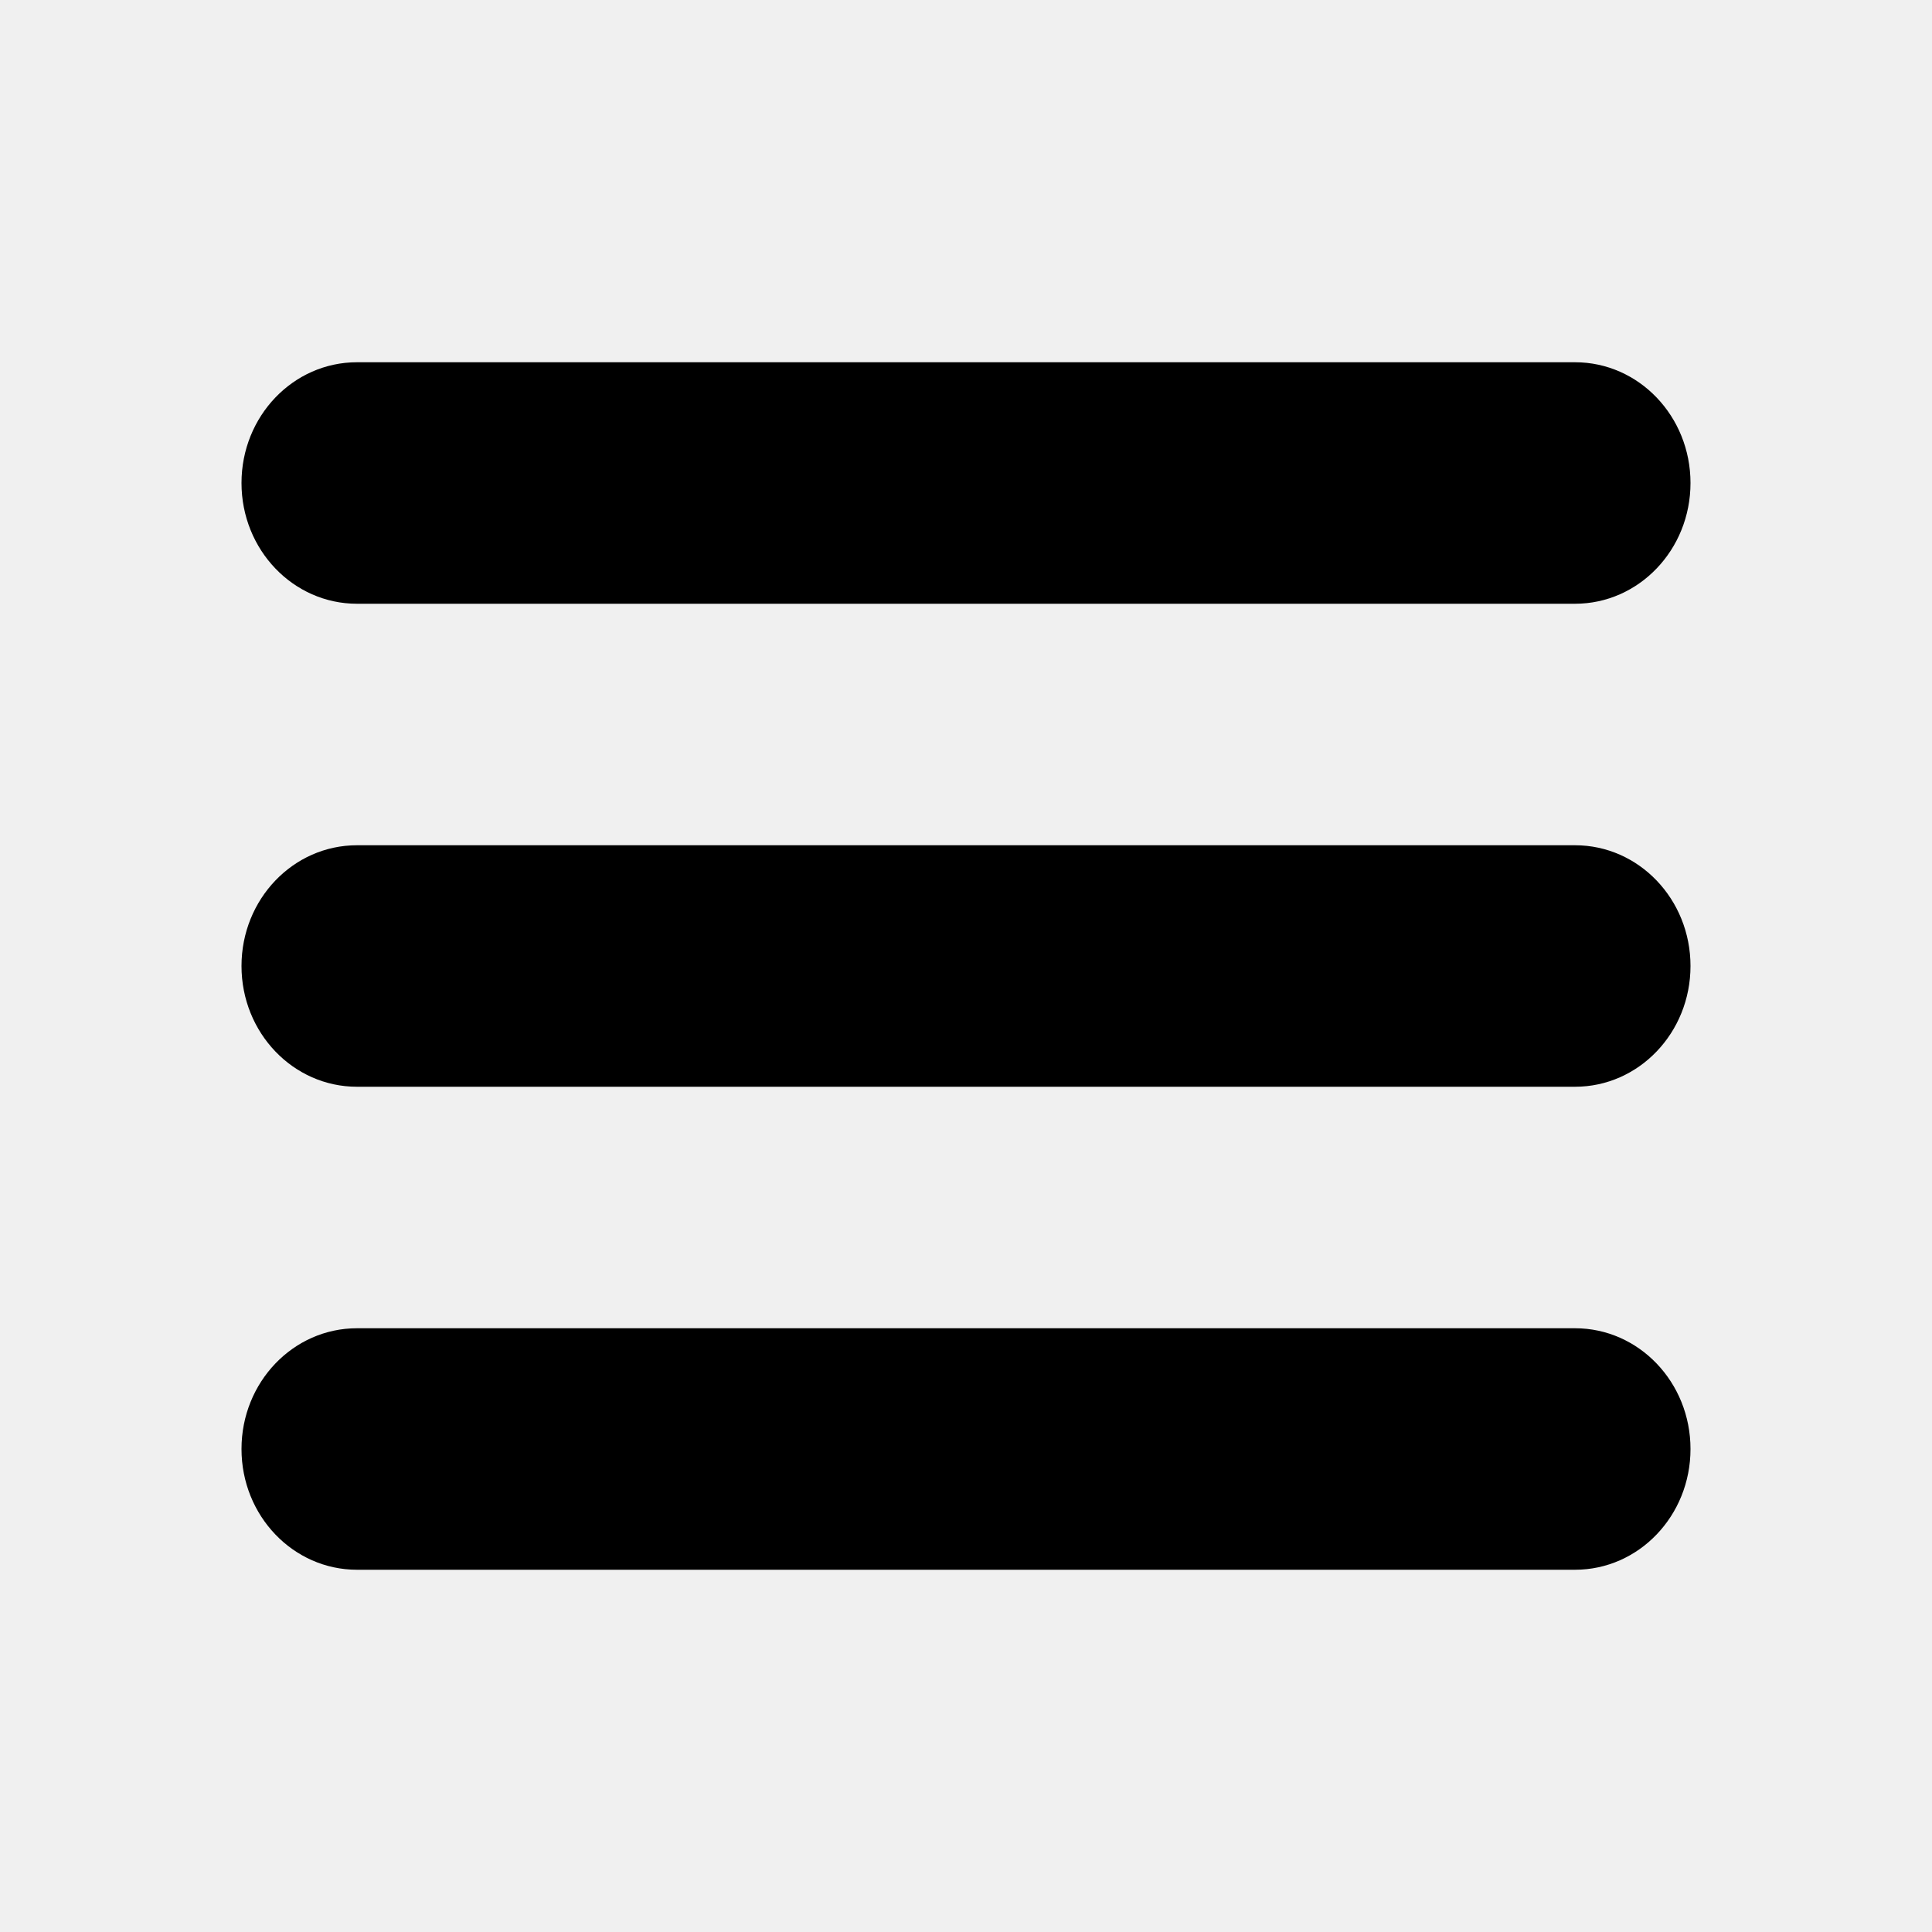
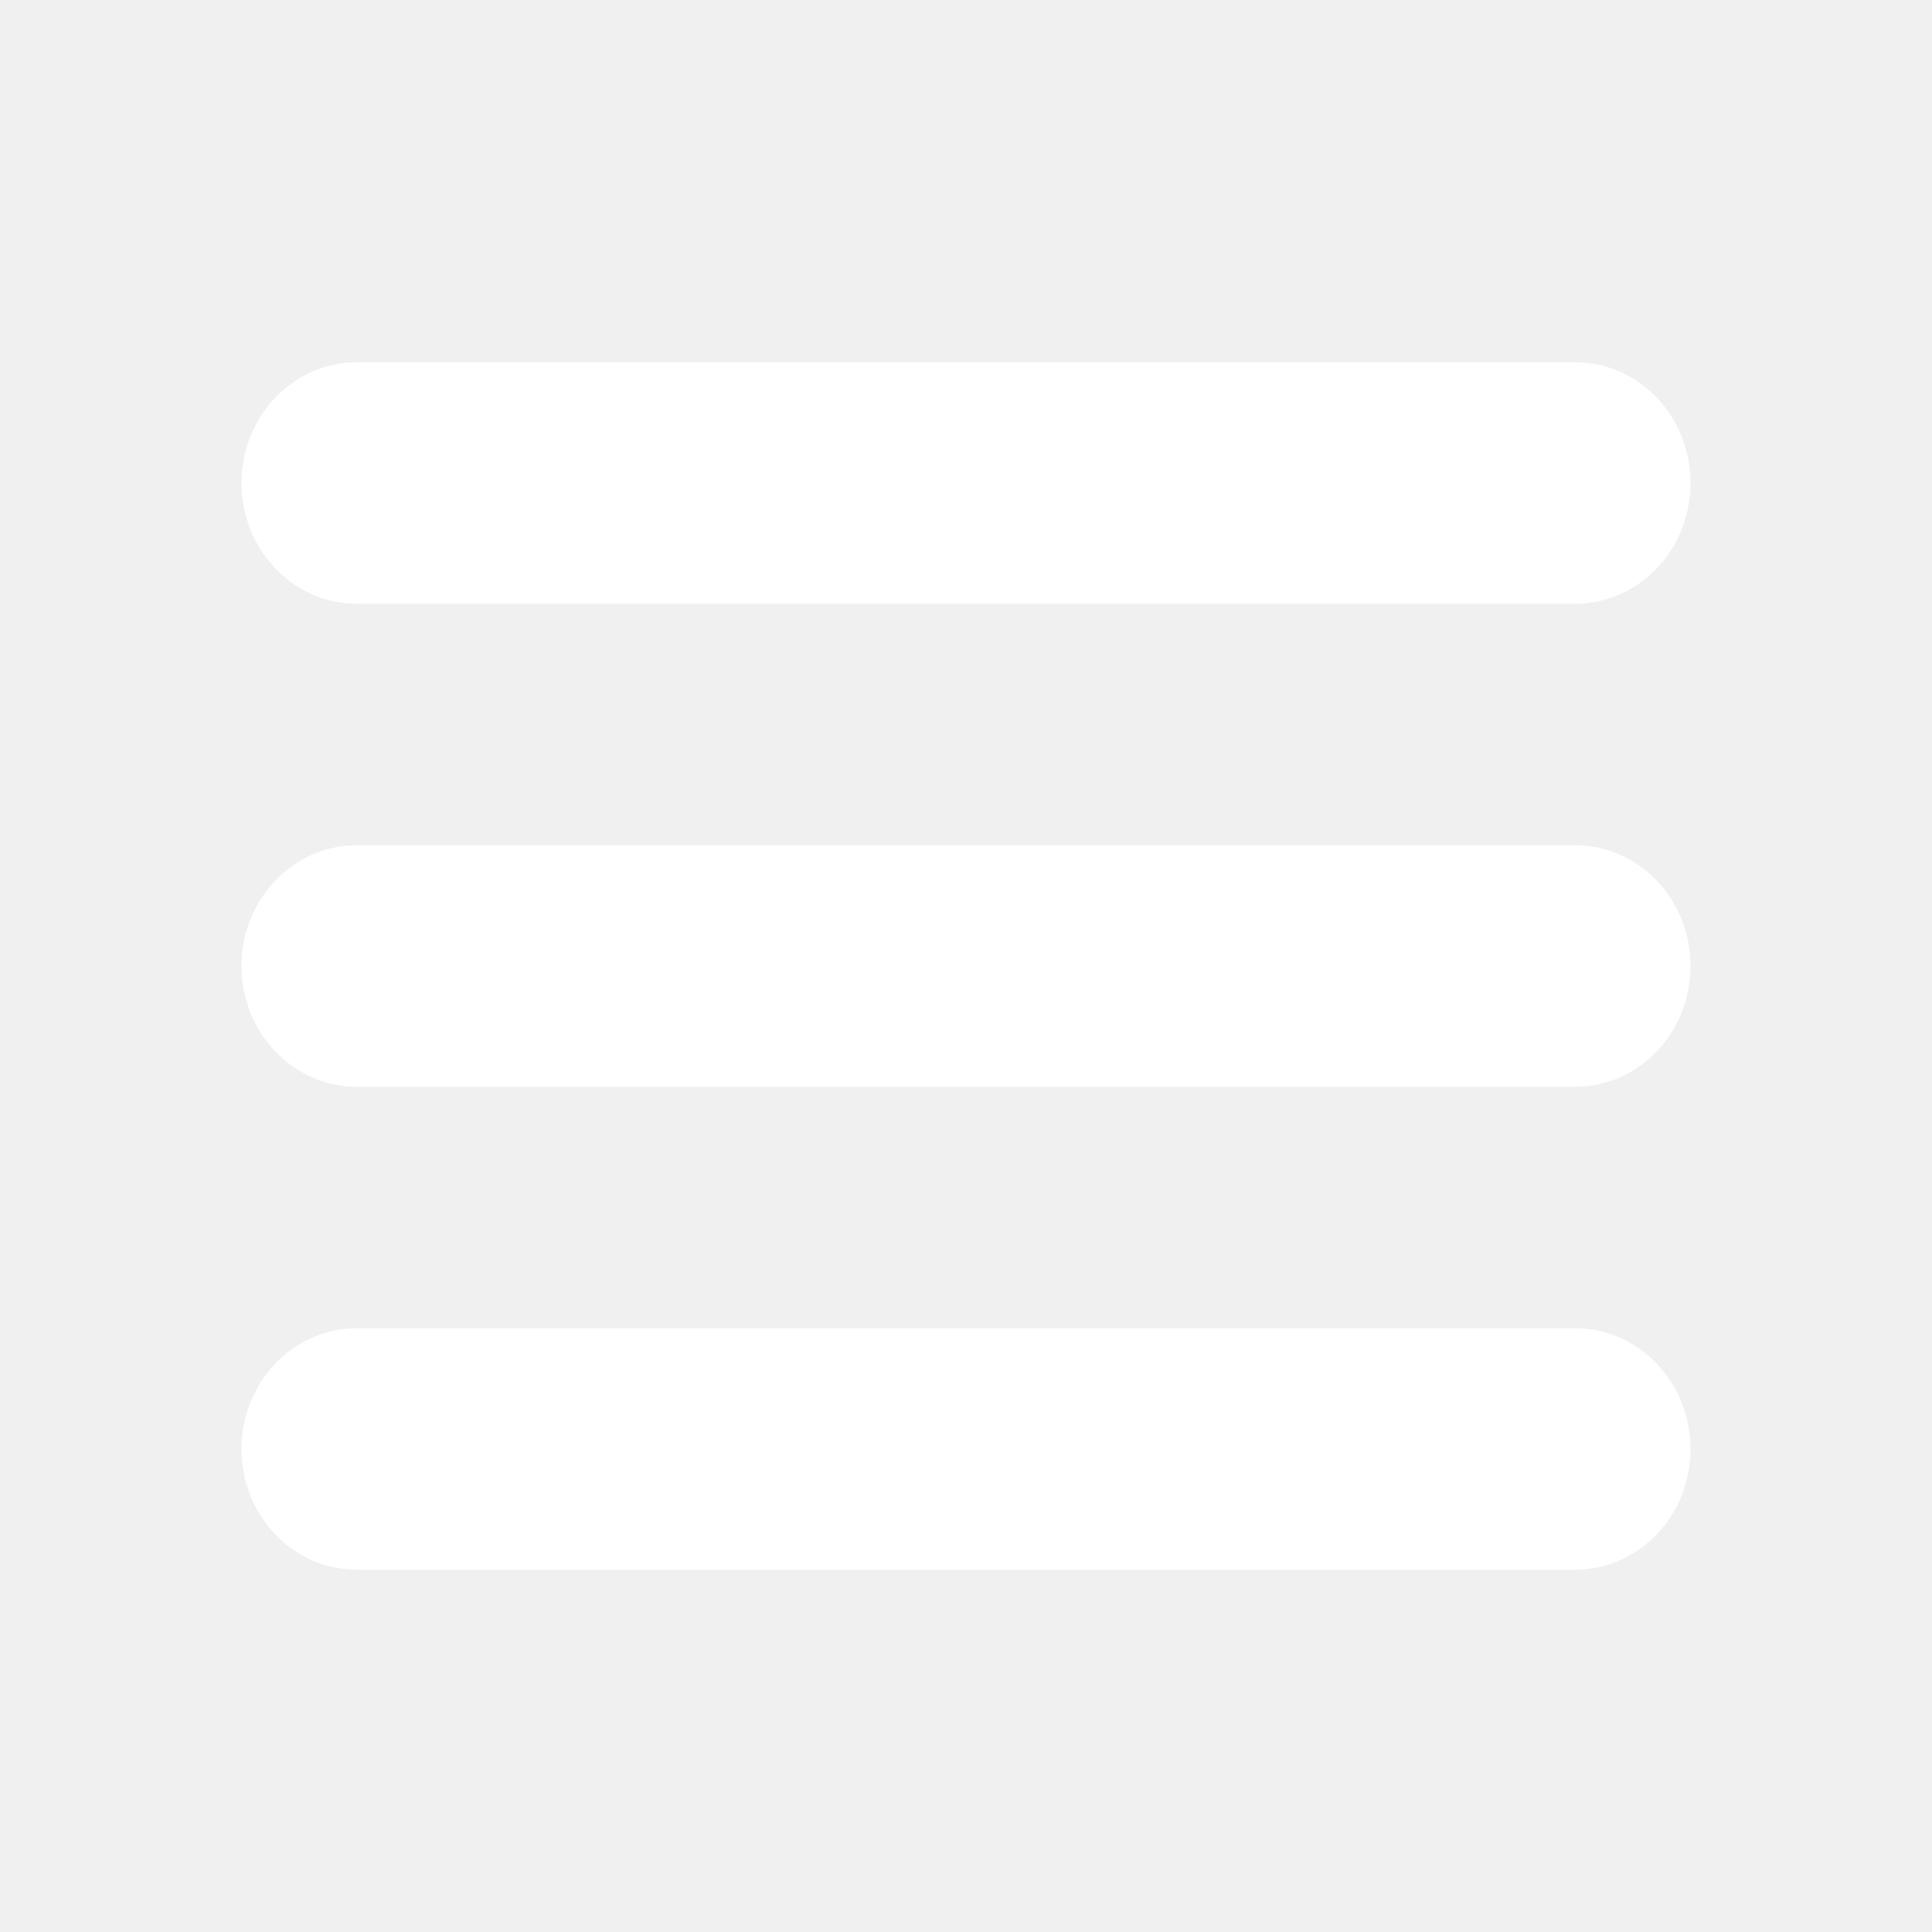
<svg xmlns="http://www.w3.org/2000/svg" width="512" height="512" viewBox="0 0 512 512" fill="none">
-   <path d="M417.4 224H94.6C77.7 224 64 238.3 64 256C64 273.7 77.7 288 94.6 288H417.4C434.3 288 448 273.7 448 256C448 238.3 434.3 224 417.4 224ZM417.4 96H94.6C77.7 96 64 110.3 64 128C64 145.7 77.7 160 94.6 160H417.4C434.3 160 448 145.7 448 128C448 110.3 434.3 96 417.4 96ZM417.4 352H94.6C77.7 352 64 366.3 64 384C64 401.7 77.7 416 94.6 416H417.4C434.3 416 448 401.7 448 384C448 366.3 434.3 352 417.4 352Z" fill="black" />
+   <path d="M417.4 224H94.6C77.7 224 64 238.3 64 256C64 273.7 77.7 288 94.6 288H417.4C434.3 288 448 273.7 448 256C448 238.3 434.3 224 417.4 224ZM417.4 96H94.6C77.7 96 64 110.3 64 128C64 145.7 77.7 160 94.6 160H417.4C434.3 160 448 145.7 448 128C448 110.3 434.3 96 417.4 96ZM417.4 352H94.6C77.7 352 64 366.3 64 384C64 401.7 77.7 416 94.6 416H417.4C434.3 416 448 401.7 448 384C448 366.3 434.3 352 417.4 352Z" fill="white" />
</svg>
